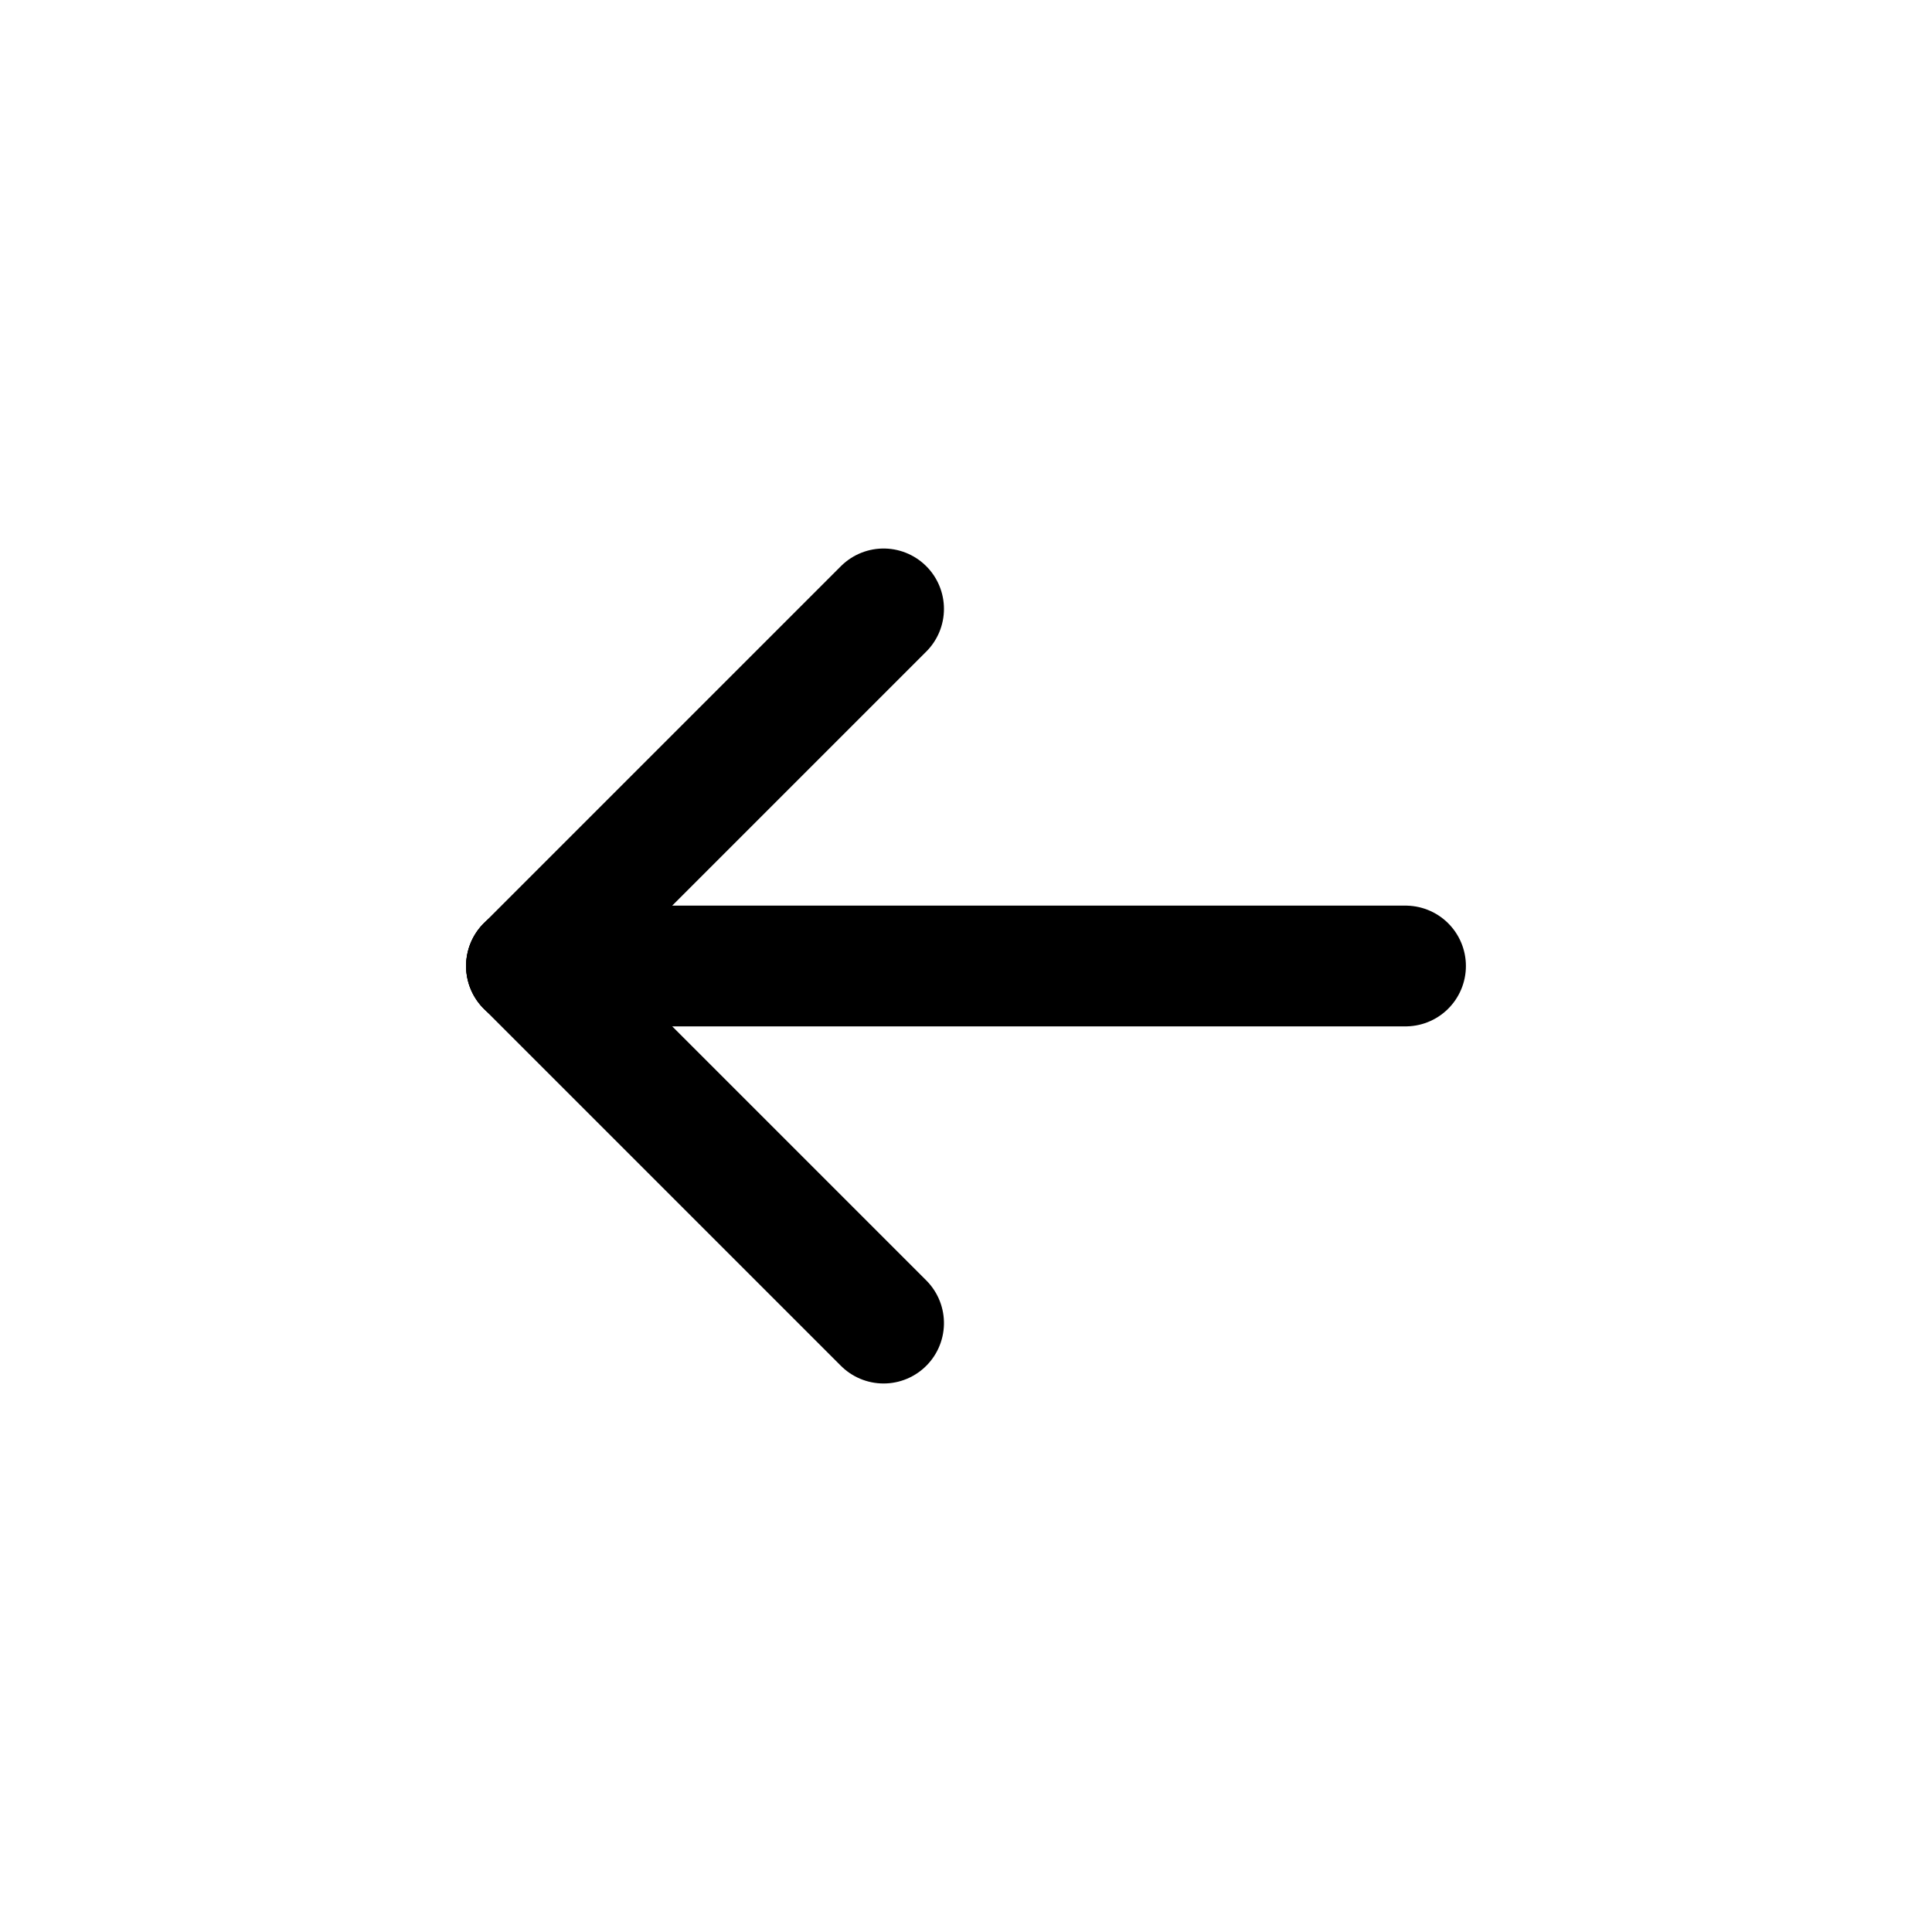
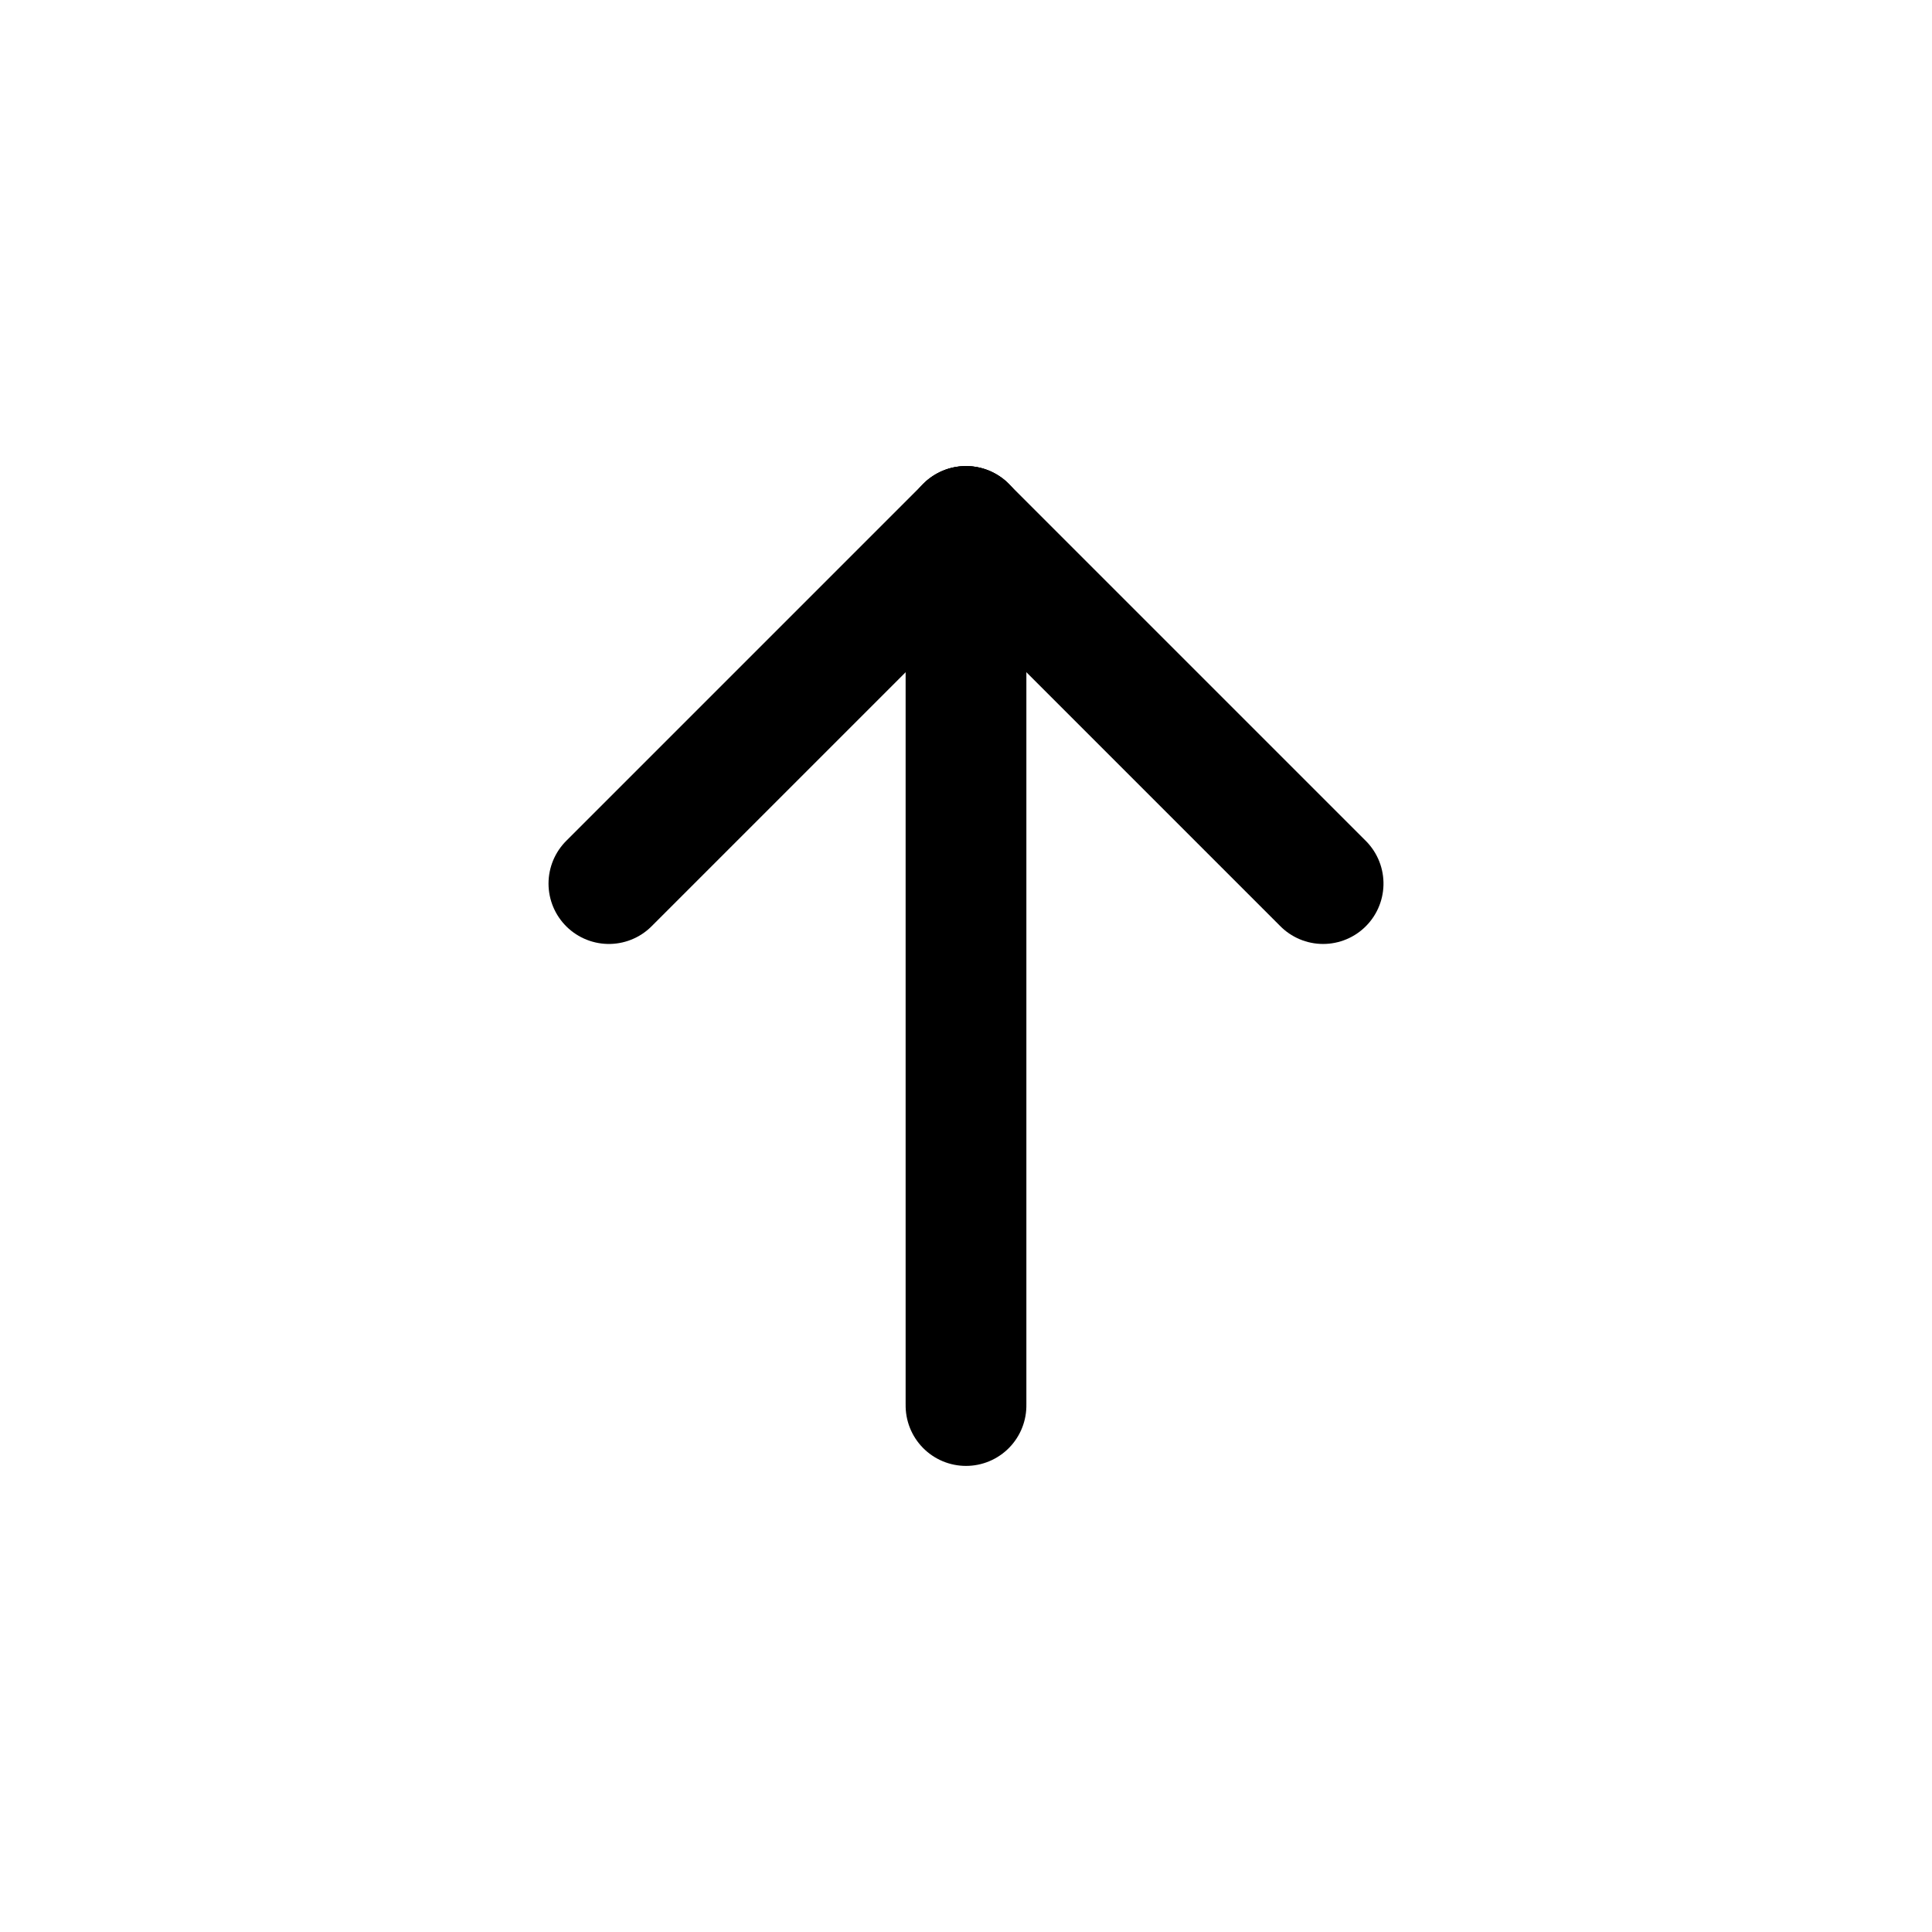
<svg xmlns="http://www.w3.org/2000/svg" width="100%" height="100%" viewBox="0 0 800 800" version="1.1" xml:space="preserve" style="fill-rule:evenodd;clip-rule:evenodd;stroke-linecap:round;stroke-linejoin:round;stroke-miterlimit:1.5;">
-   <g transform="matrix(1,0,0,1,82.1905,150.476)">
-     <g id="back">
+   <g transform="matrix(6.12323e-17,1,-1,6.12323e-17,649.524,82.1905)">
+     <g id="up">
      <g>
        <g transform="matrix(1,0,0,1,-76.1905,-190.476)">
          <path d="M212,440L576,440" style="fill:none;stroke:black;stroke-width:50px;" />
        </g>
        <g transform="matrix(1,0,0,1,-76.1905,-117.476)">
          <path d="M212,367L359.872,219.128" style="fill:none;stroke:black;stroke-width:50px;" />
        </g>
        <g transform="matrix(2.83277e-16,1,-1,2.83277e-16,502.81,37.5238)">
          <path d="M212,367L359.872,219.128" style="fill:none;stroke:black;stroke-width:50px;" />
        </g>
      </g>
    </g>
  </g>
</svg>
